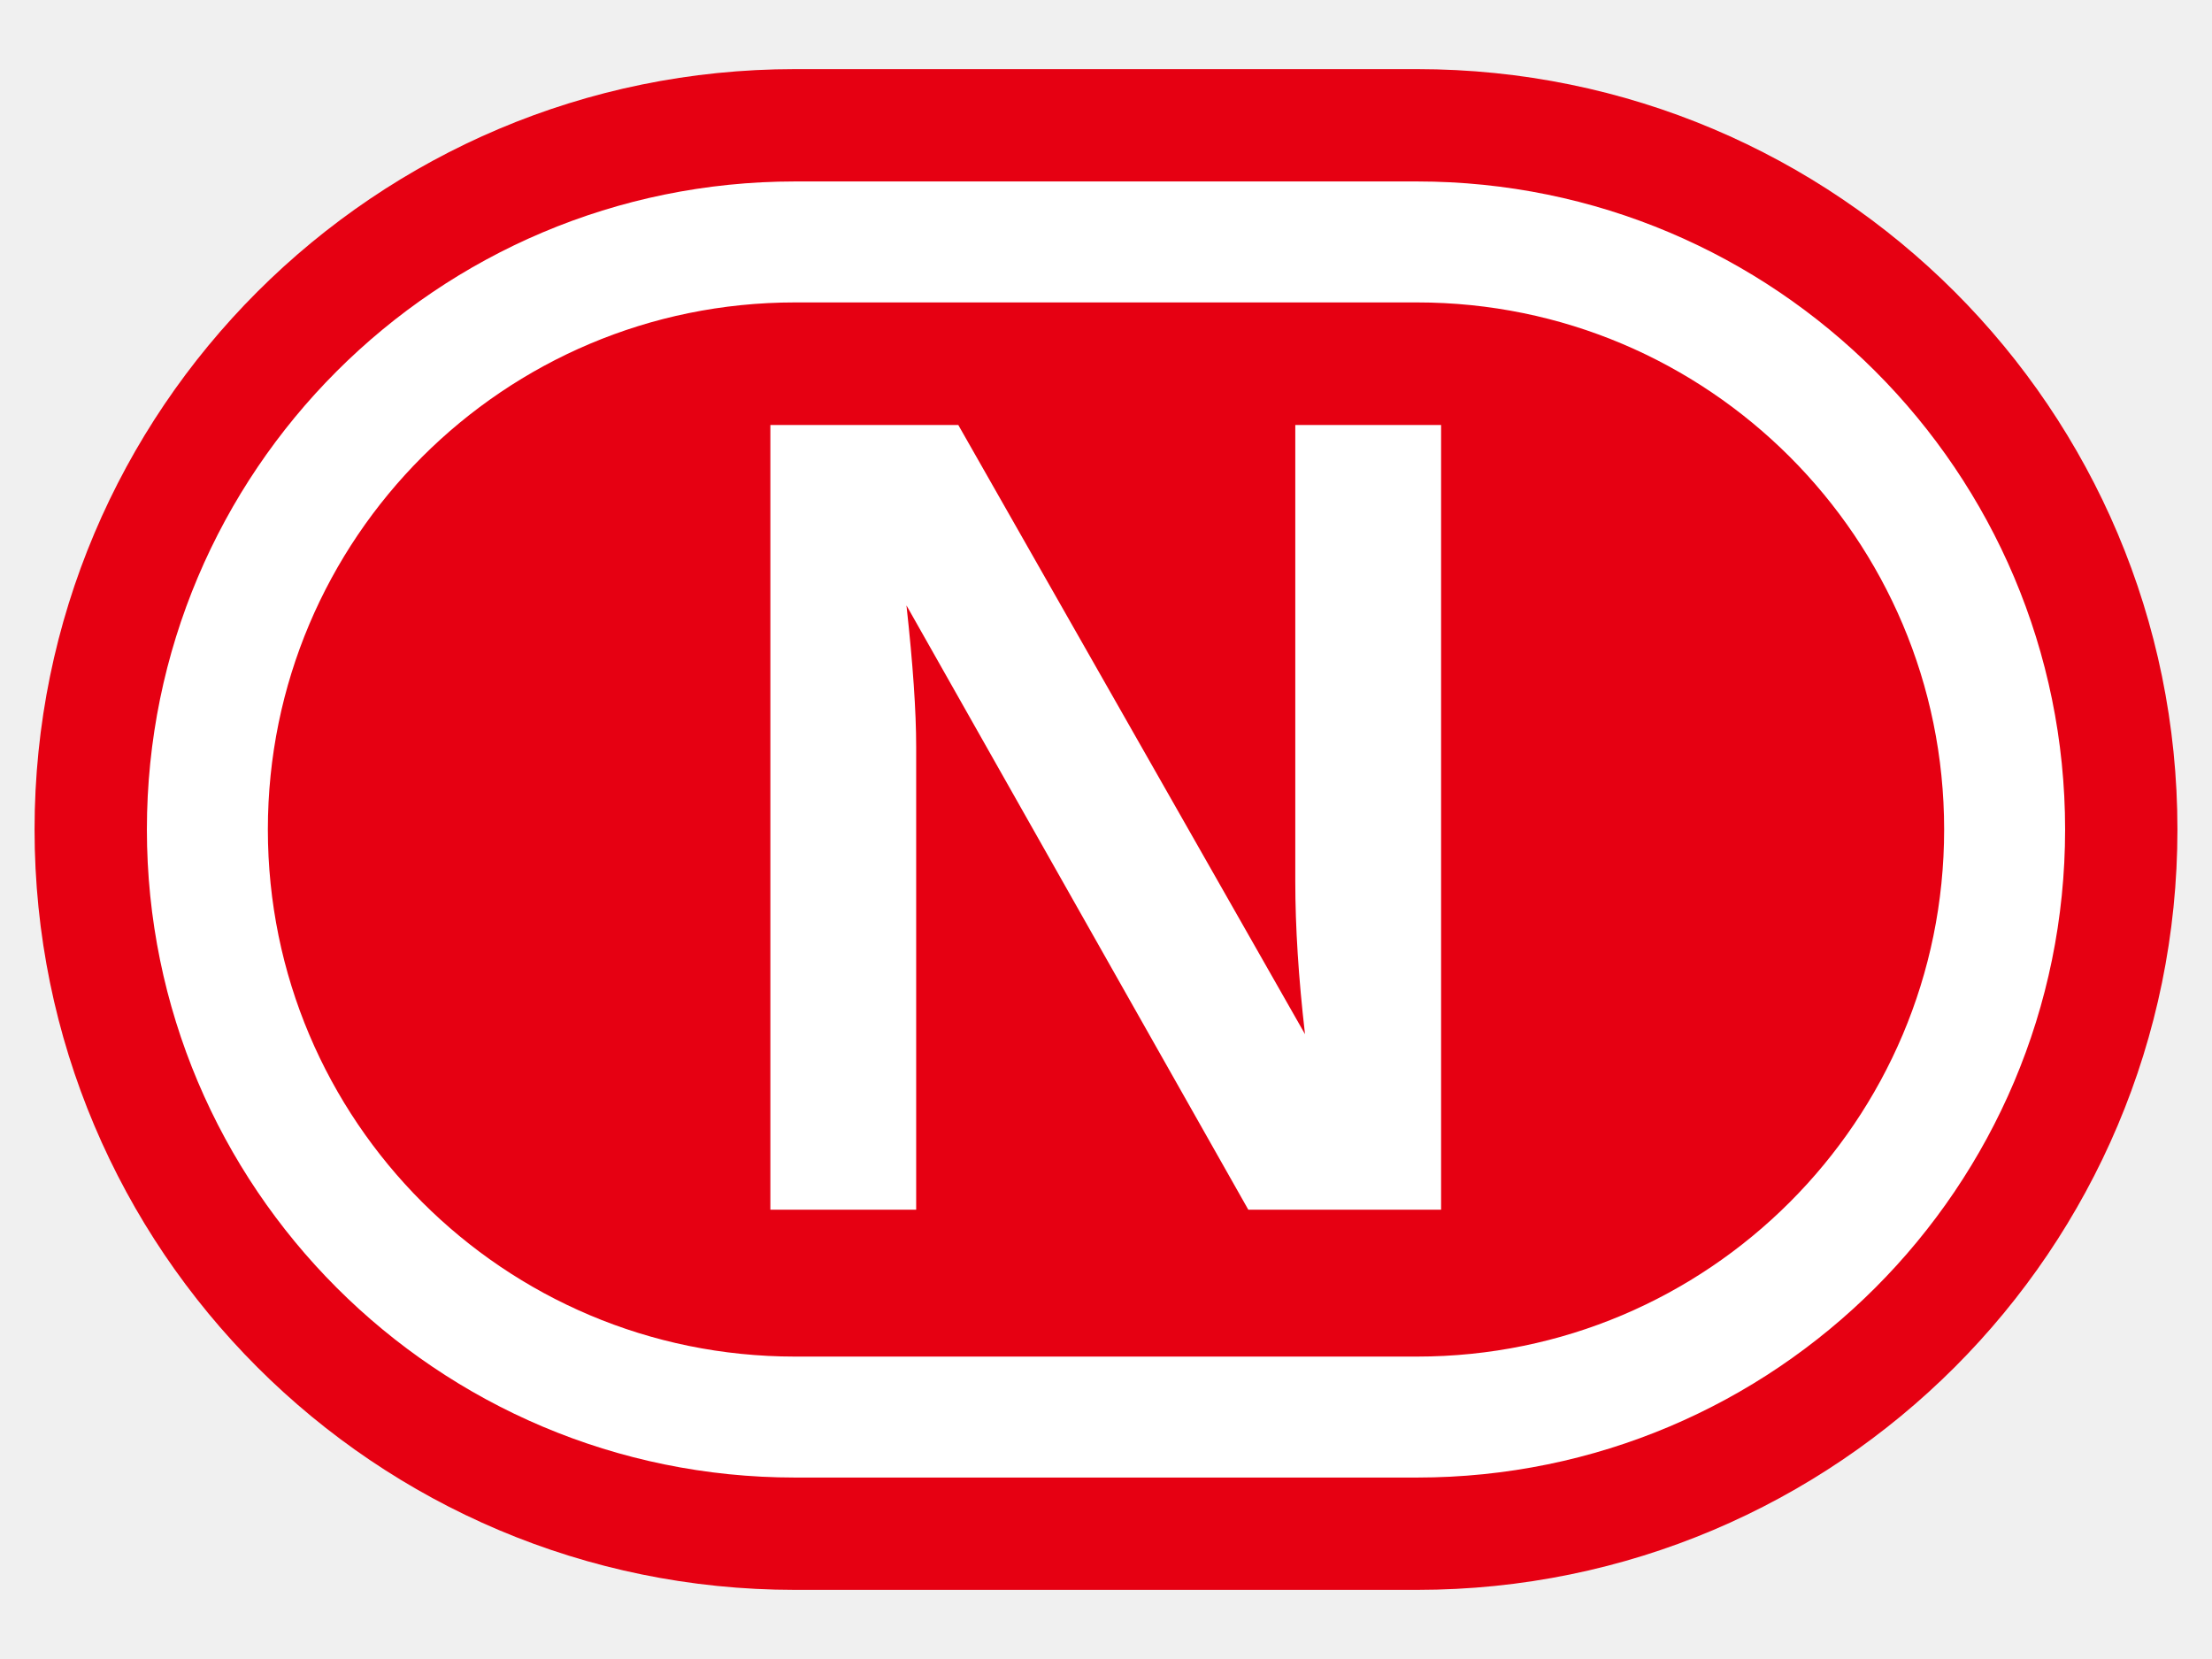
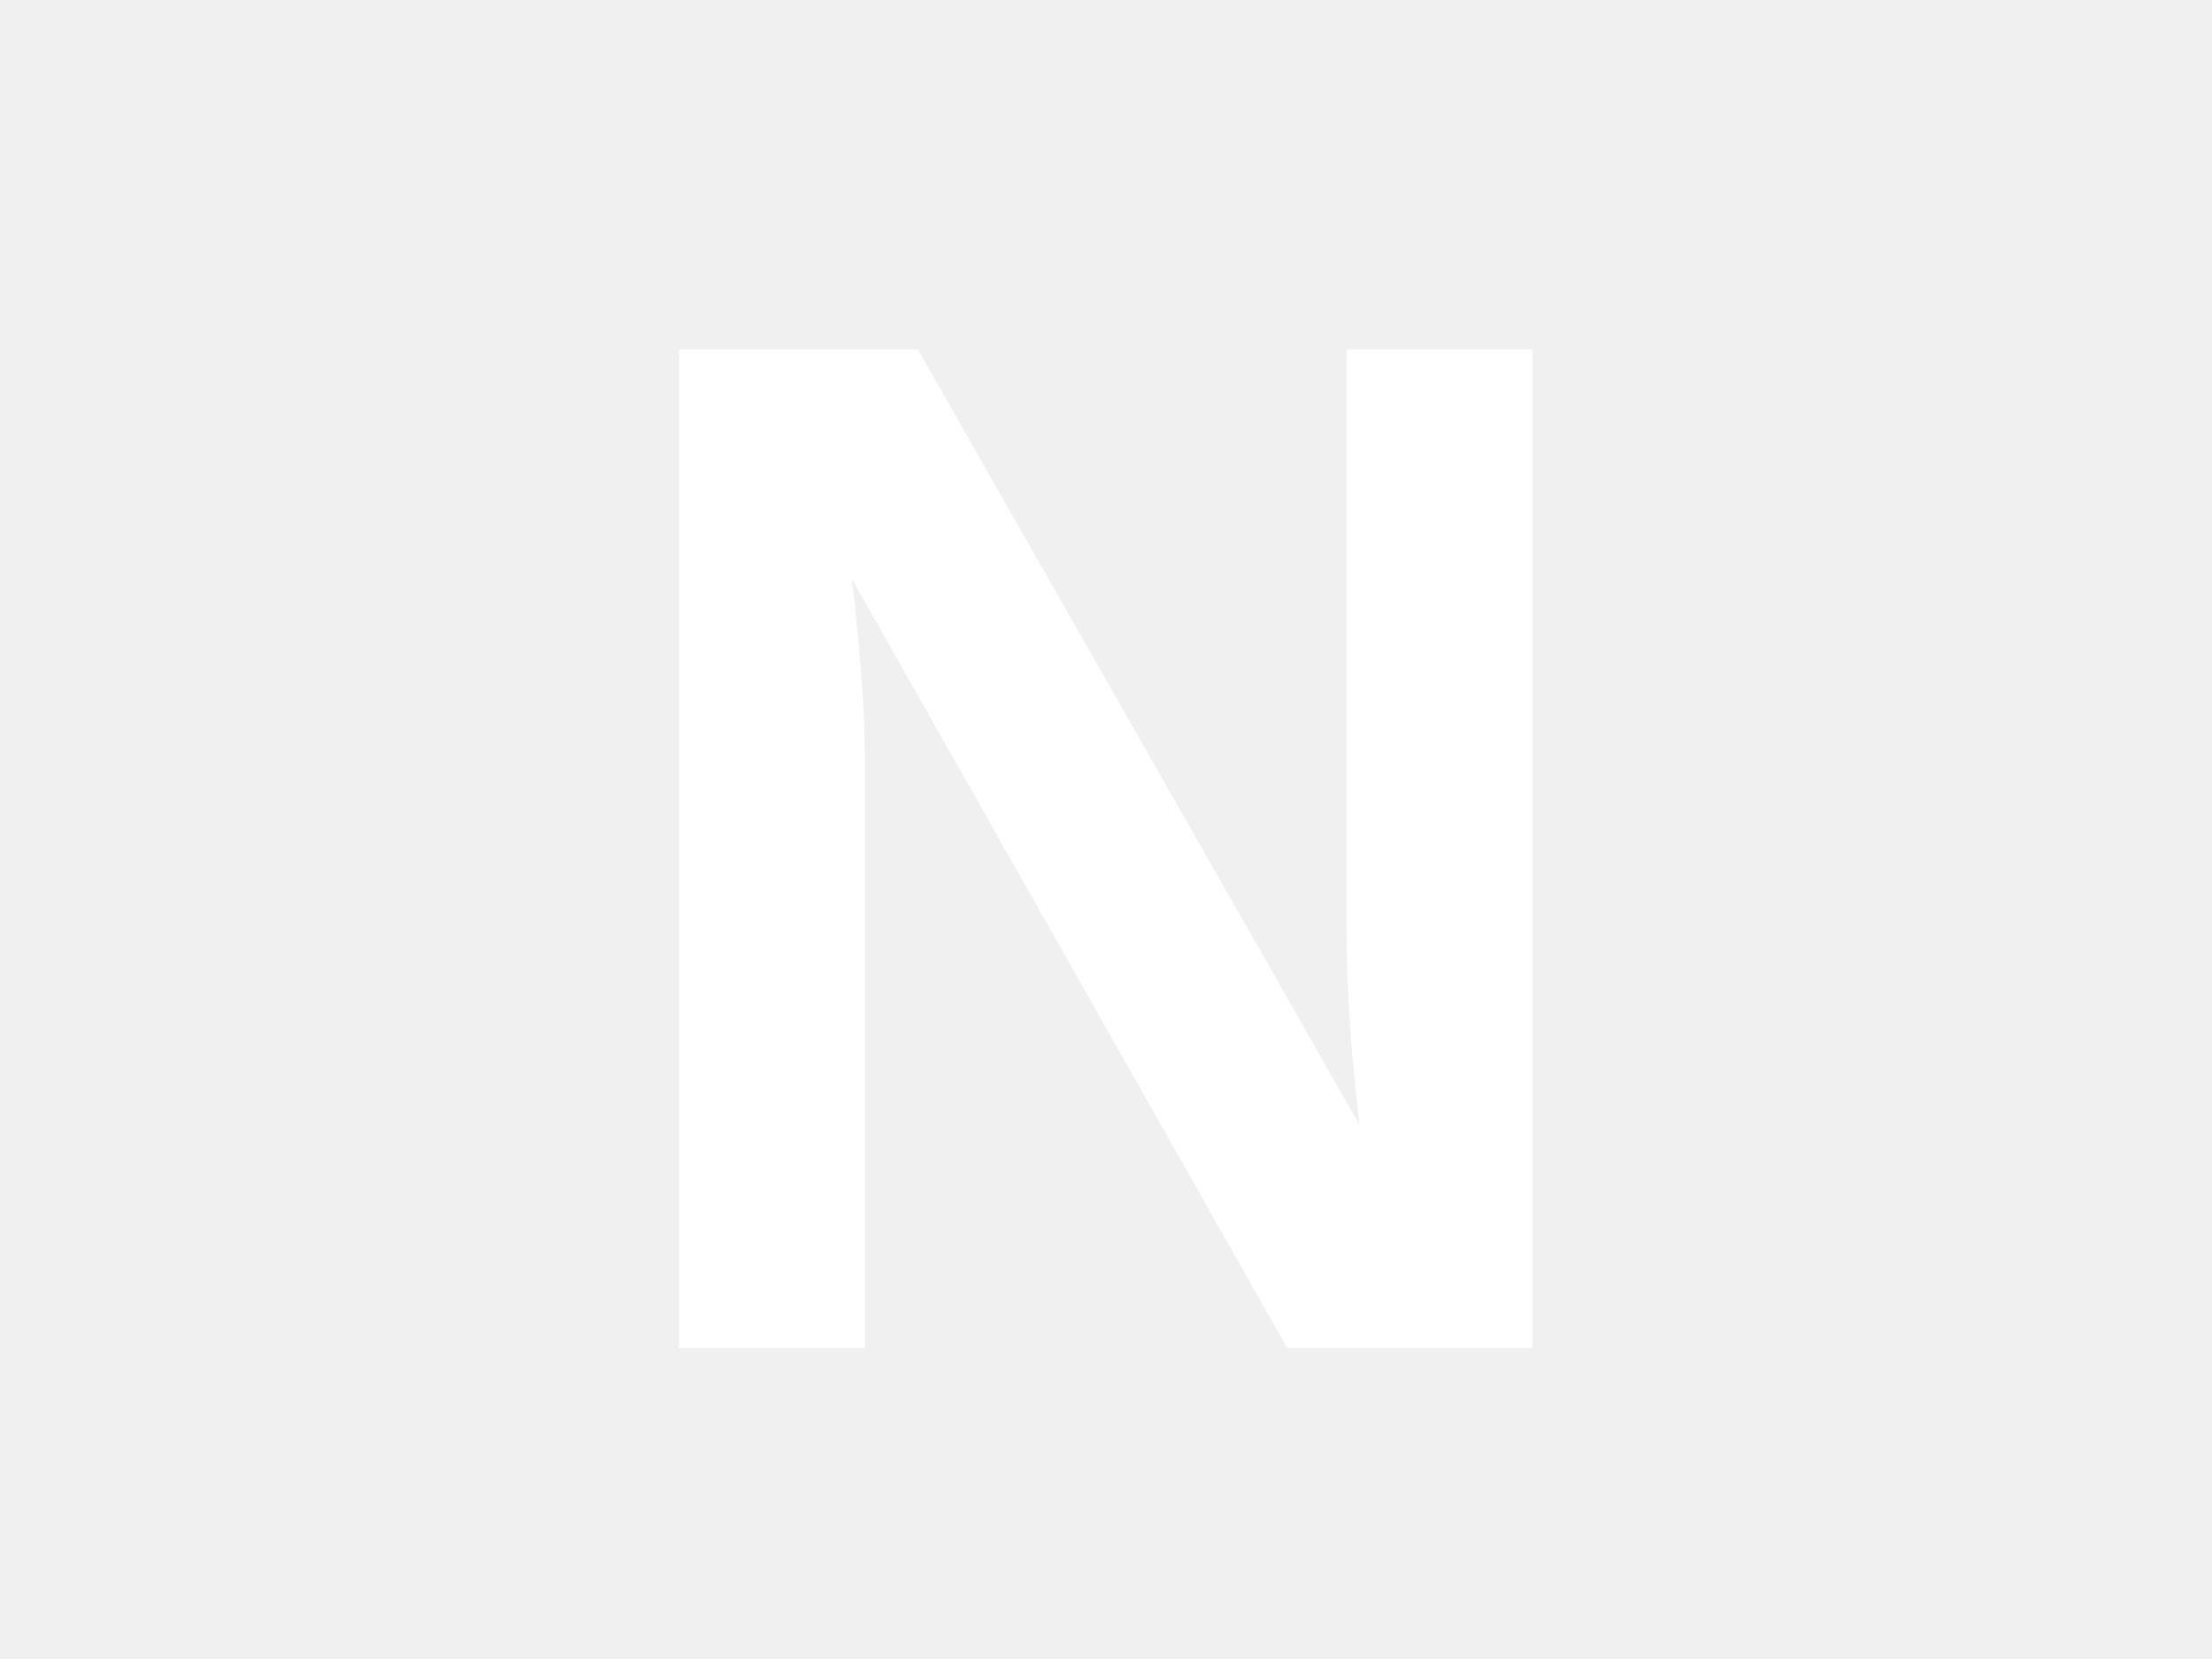
<svg xmlns="http://www.w3.org/2000/svg" role="img" viewBox="0 0 64 48">
-   <rect x="1" y="2" width="62" height="44" rx="22" fill="#e60012" />
-   <rect x="6" y="7" width="52" height="34" rx="17" fill="none" stroke="#fff" stroke-width="3.5" />
-   <text x="32" y="35" text-anchor="middle" fill="#fff" font-family="Arial Black,Arial,sans-serif" font-size="33" font-weight="900">N</text>
+   <text x="32" y="39" text-anchor="middle" fill="#fff" font-family="Arial Black,Arial,sans-serif" font-size="42" font-weight="900">N</text>
</svg>
